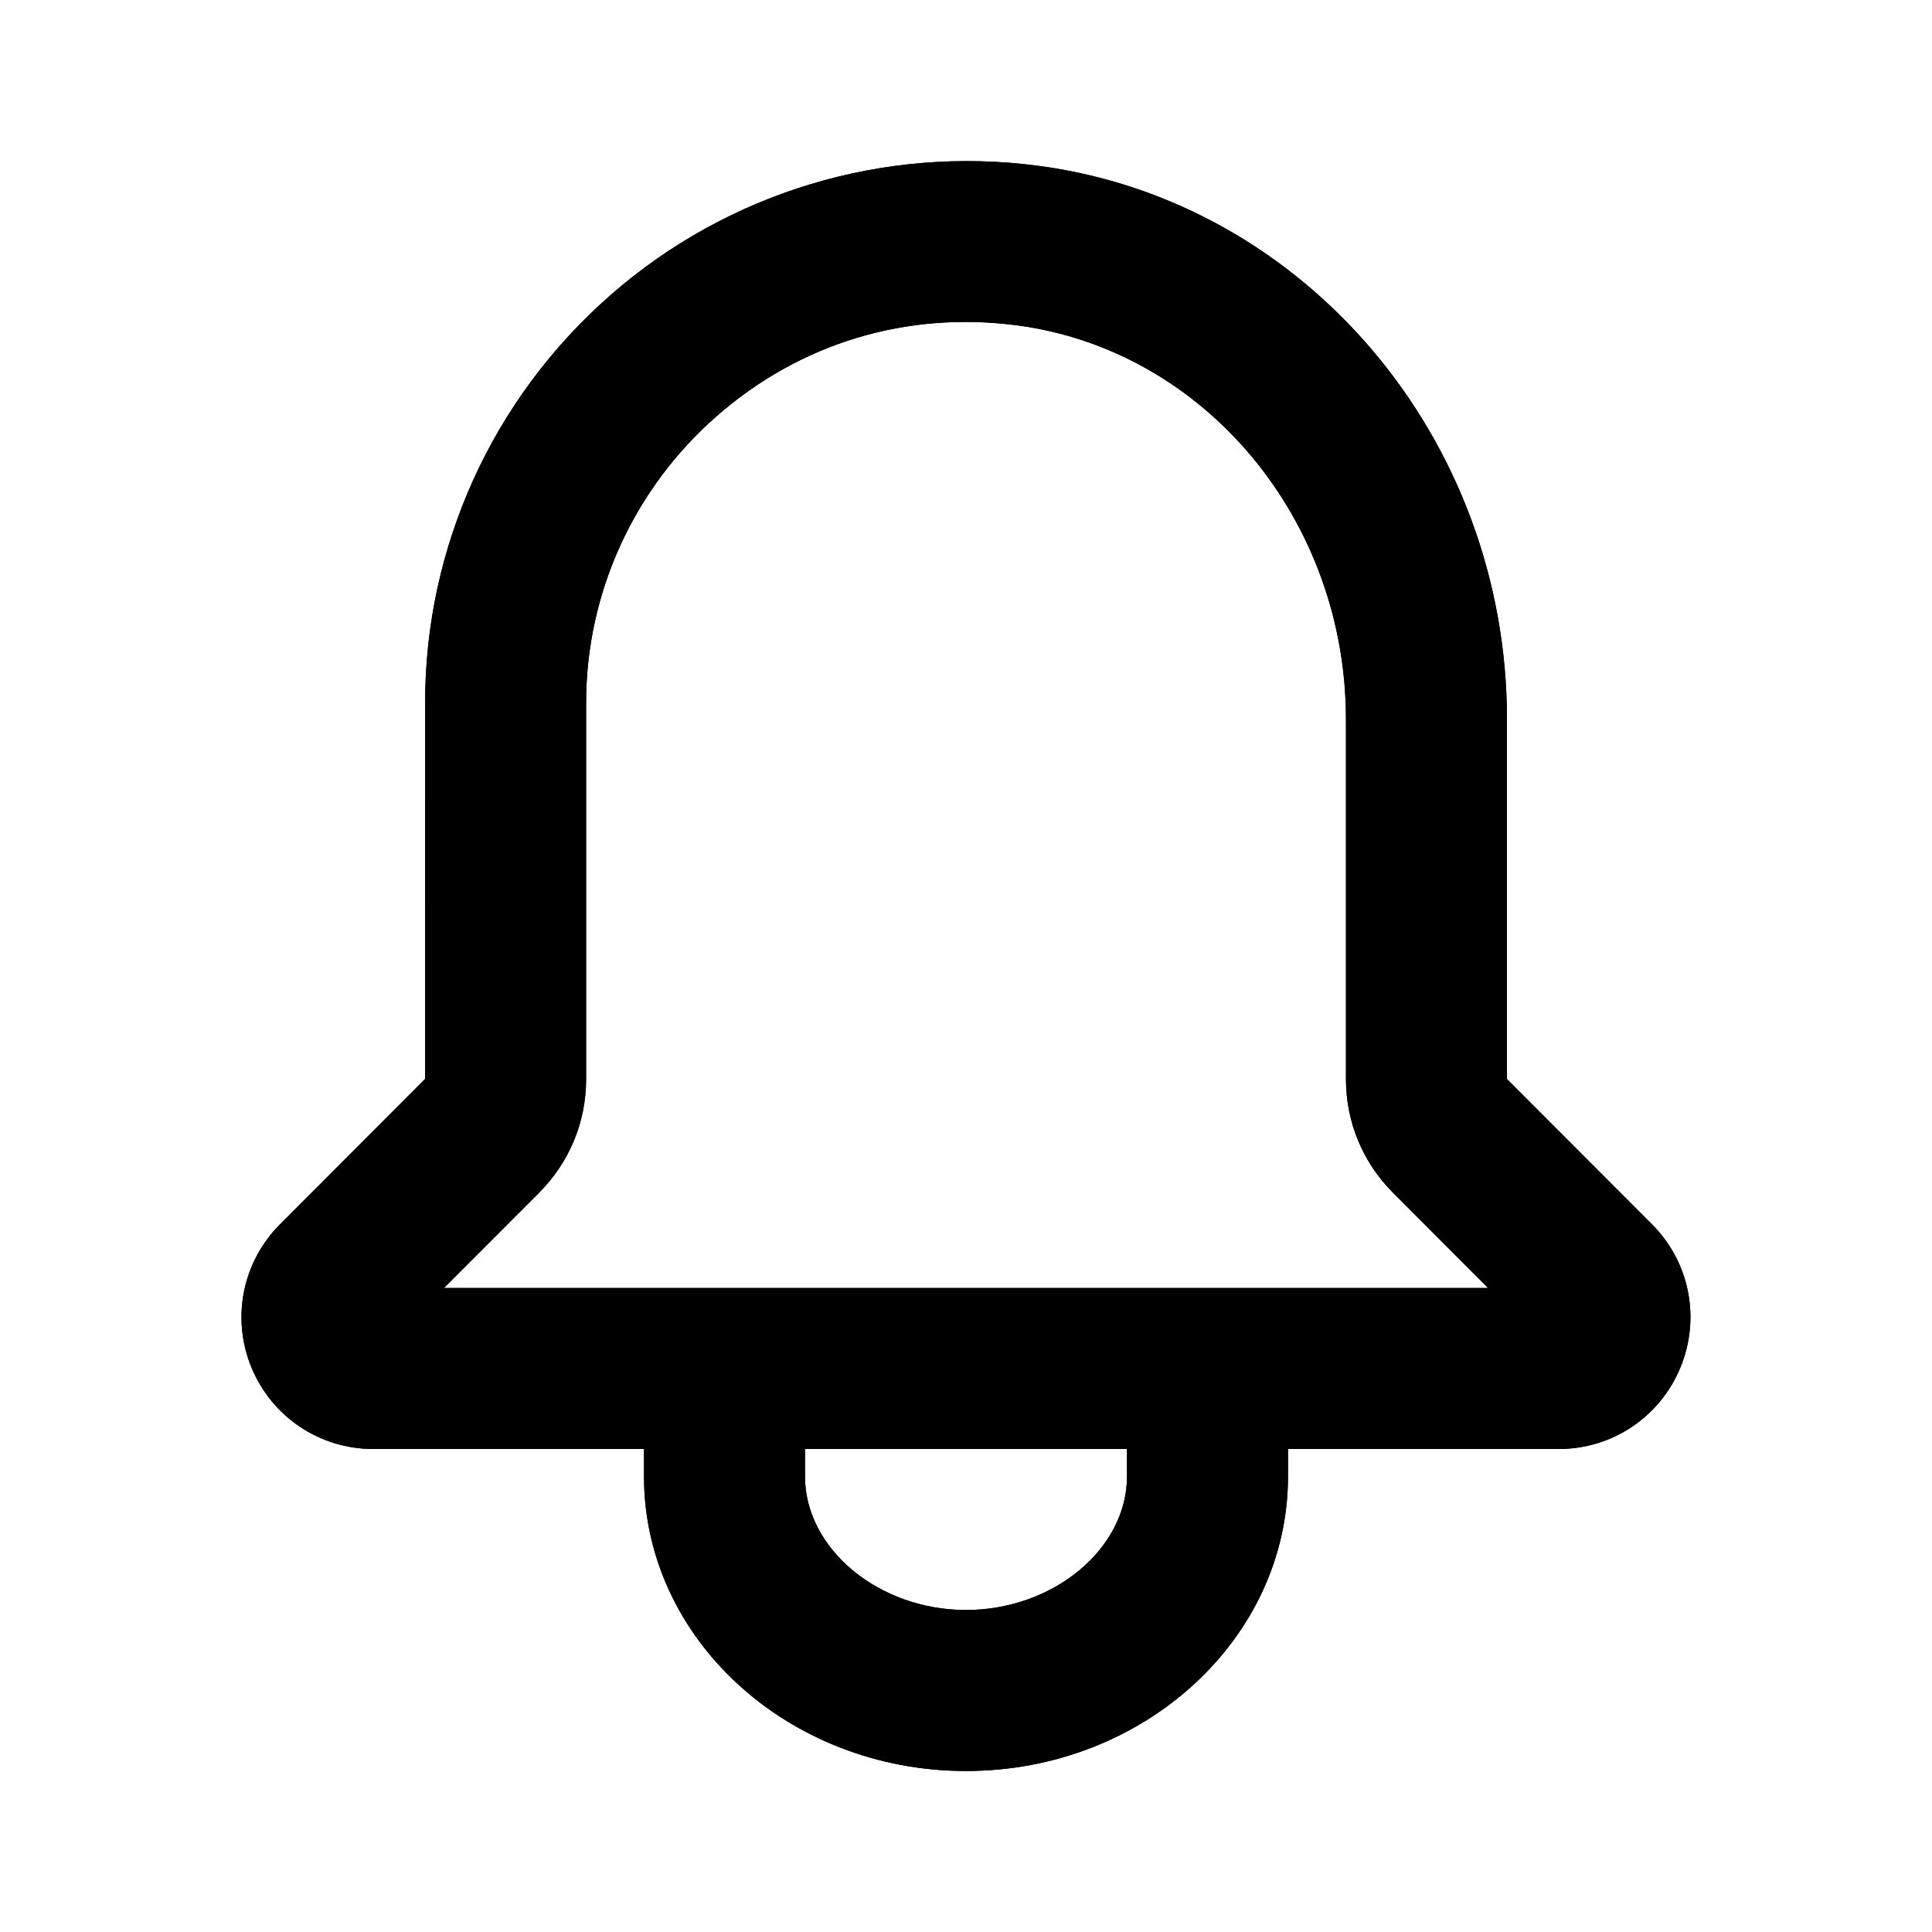
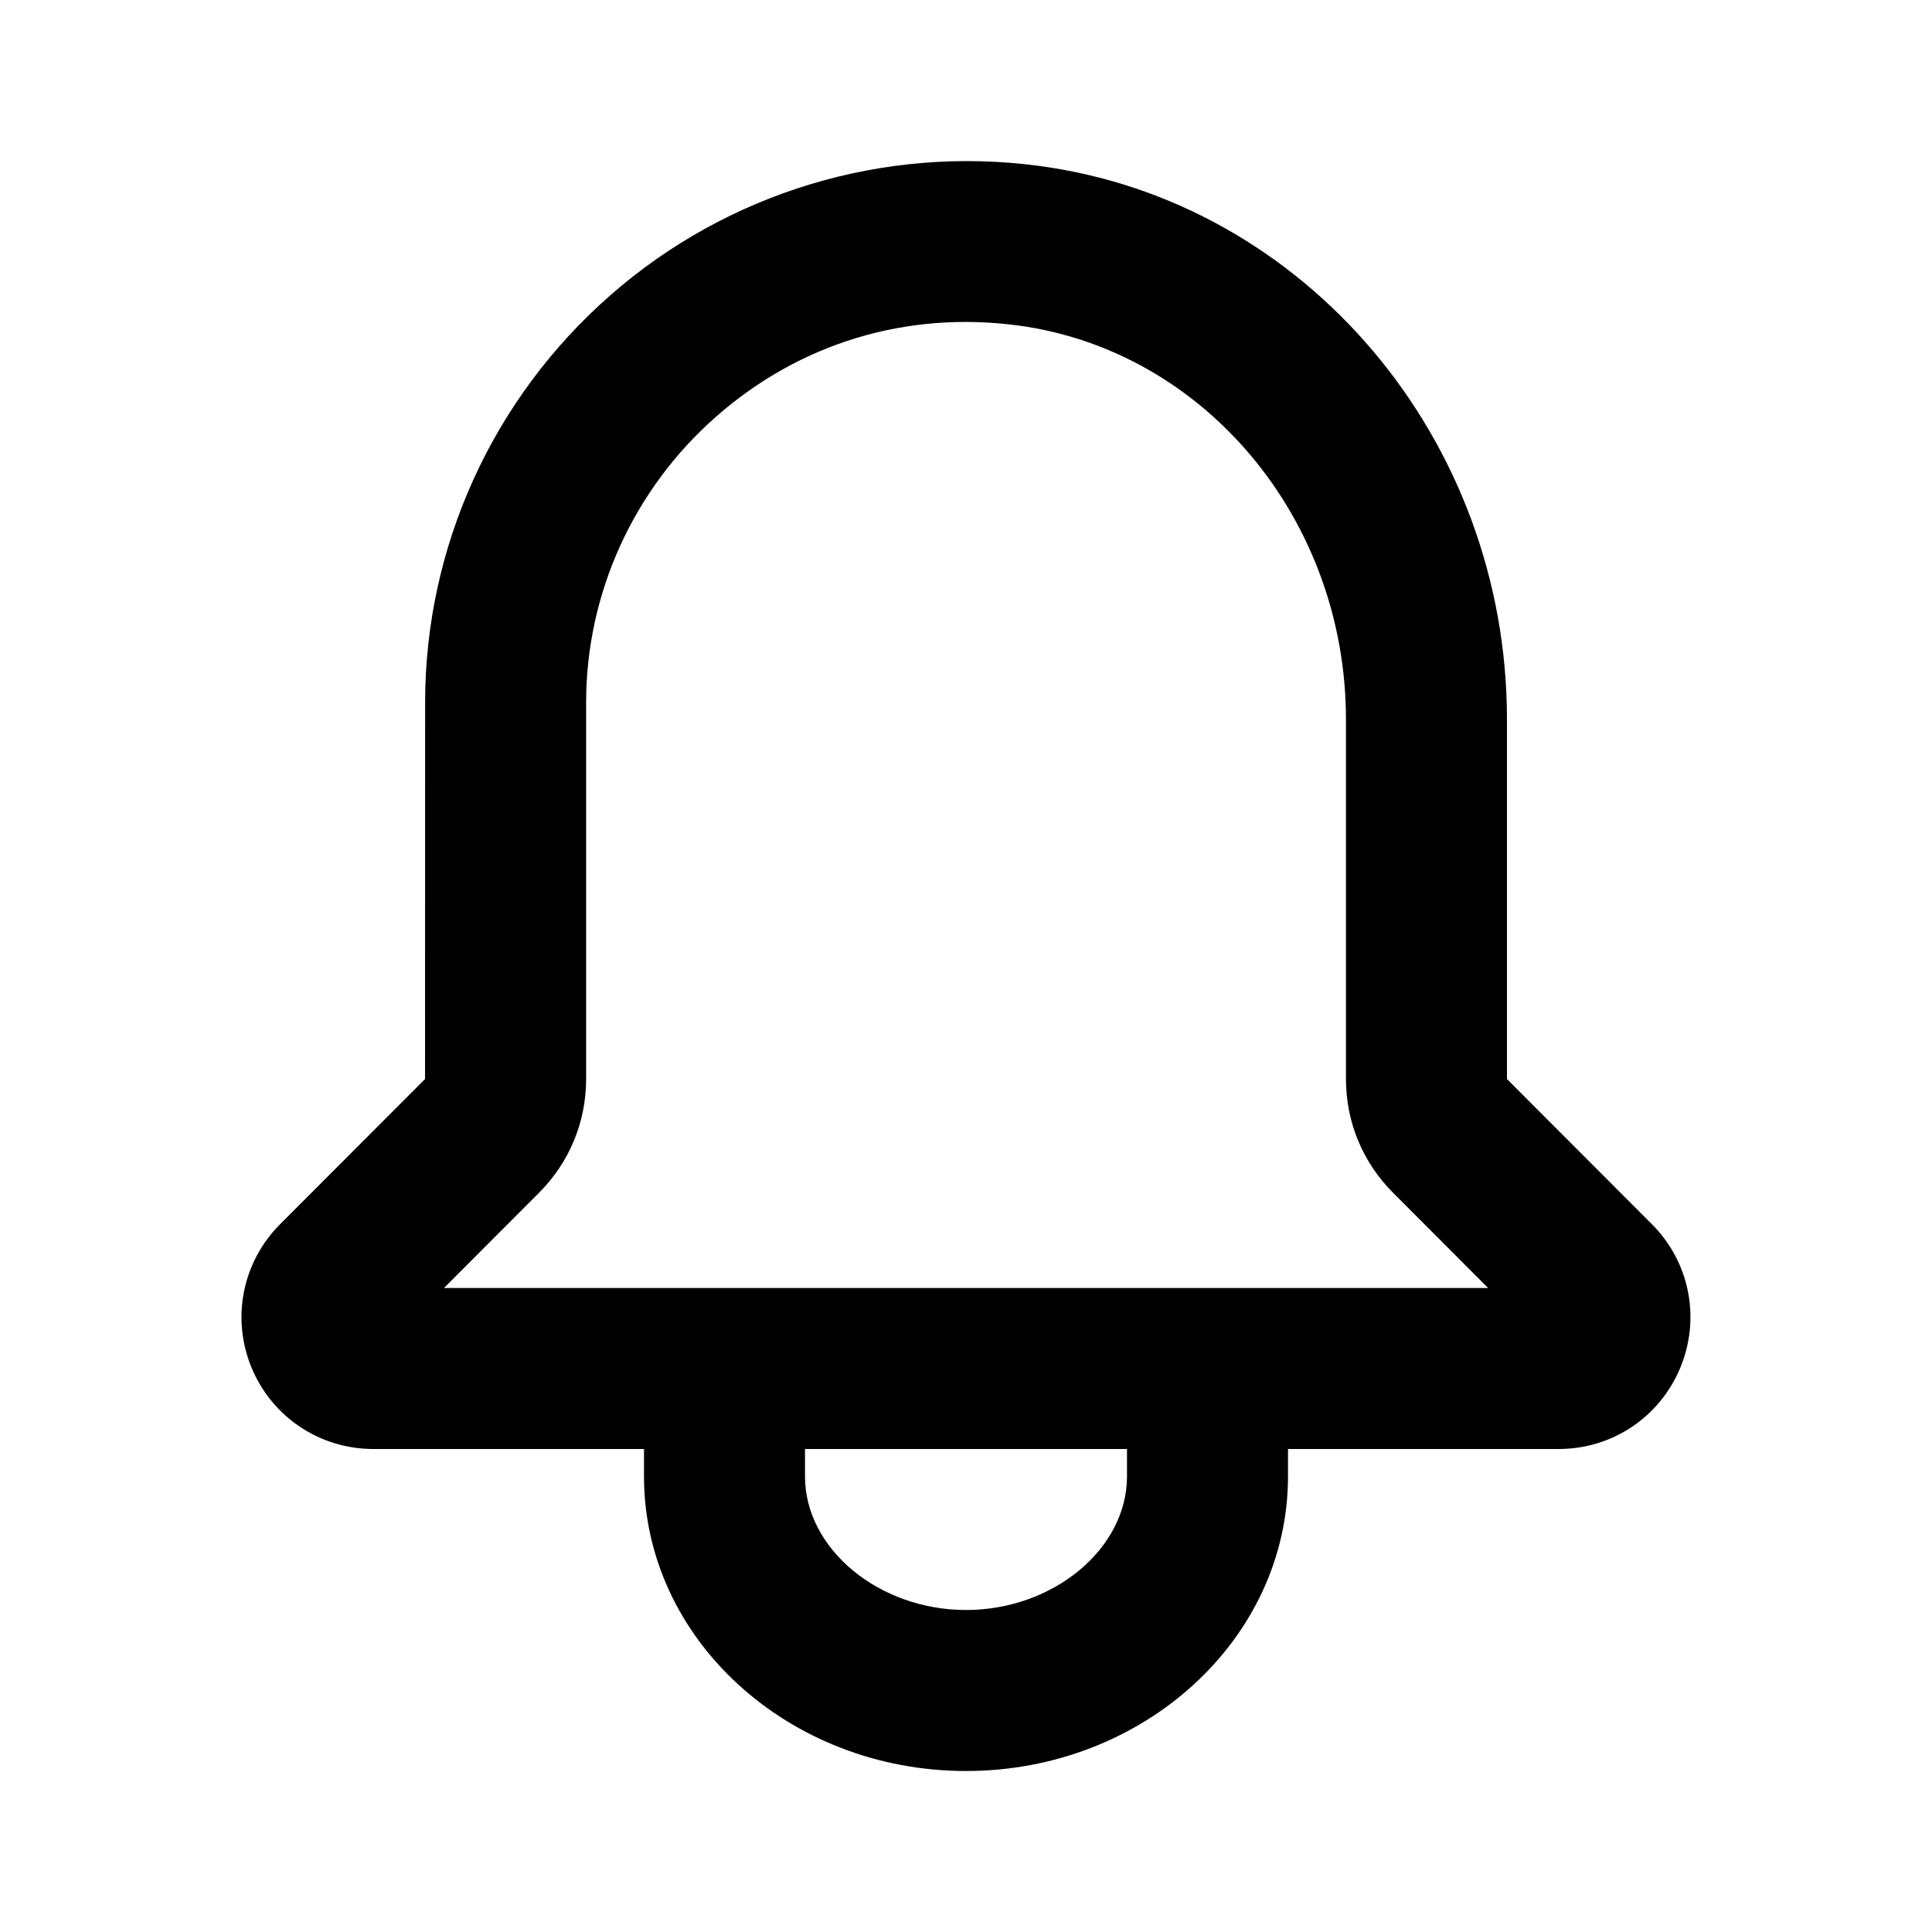
<svg xmlns="http://www.w3.org/2000/svg" width="24" height="24" viewBox="0 0 24 24" fill="none">
  <g id="Icon/Outline/bell">
    <path id="Mask" fill-rule="evenodd" clip-rule="evenodd" d="M5.515 16L6.695 14.818C7.073 14.44 7.281 13.938 7.281 13.404V8.727C7.281 7.37 7.871 6.073 8.901 5.171C9.939 4.261 11.261 3.861 12.638 4.042C14.965 4.351 16.72 6.455 16.72 8.937V13.404C16.72 13.938 16.928 14.44 17.305 14.817L18.486 16H5.515ZM14 18.341C14 19.24 13.084 20 12 20C10.916 20 10 19.24 10 18.341V18H14V18.341ZM20.521 15.208L18.72 13.404V8.937C18.72 5.456 16.218 2.499 12.9 2.06C10.978 1.804 9.038 2.391 7.583 3.667C6.119 4.949 5.281 6.793 5.281 8.727L5.28 13.404L3.479 15.208C3.01 15.678 2.871 16.377 3.125 16.99C3.38 17.604 3.973 18 4.637 18H8V18.341C8 20.359 9.794 22 12 22C14.206 22 16 20.359 16 18.341V18H19.363C20.027 18 20.619 17.604 20.873 16.991C21.128 16.377 20.99 15.677 20.521 15.208Z" fill="currentColor" />
    <mask id="mask0" mask-type="alpha" maskUnits="userSpaceOnUse" x="2" y="2" width="19" height="20">
      <path id="Mask_2" fill-rule="evenodd" clip-rule="evenodd" d="M5.515 16L6.695 14.818C7.073 14.44 7.281 13.938 7.281 13.404V8.727C7.281 7.37 7.871 6.073 8.901 5.171C9.939 4.261 11.261 3.861 12.638 4.042C14.965 4.351 16.72 6.455 16.72 8.937V13.404C16.72 13.938 16.928 14.44 17.305 14.817L18.486 16H5.515ZM14 18.341C14 19.24 13.084 20 12 20C10.916 20 10 19.24 10 18.341V18H14V18.341ZM20.521 15.208L18.72 13.404V8.937C18.72 5.456 16.218 2.499 12.9 2.06C10.978 1.804 9.038 2.391 7.583 3.667C6.119 4.949 5.281 6.793 5.281 8.727L5.28 13.404L3.479 15.208C3.01 15.678 2.871 16.377 3.125 16.99C3.38 17.604 3.973 18 4.637 18H8V18.341C8 20.359 9.794 22 12 22C14.206 22 16 20.359 16 18.341V18H19.363C20.027 18 20.619 17.604 20.873 16.991C21.128 16.377 20.99 15.677 20.521 15.208Z" fill="currentColor" />
    </mask>
-     <g mask="url(#mask0)">
-       <g id="ð¨ Color">
-         <rect id="Base" width="24" height="24" fill="currentColor" />
-       </g>
-     </g>
  </g>
</svg>
